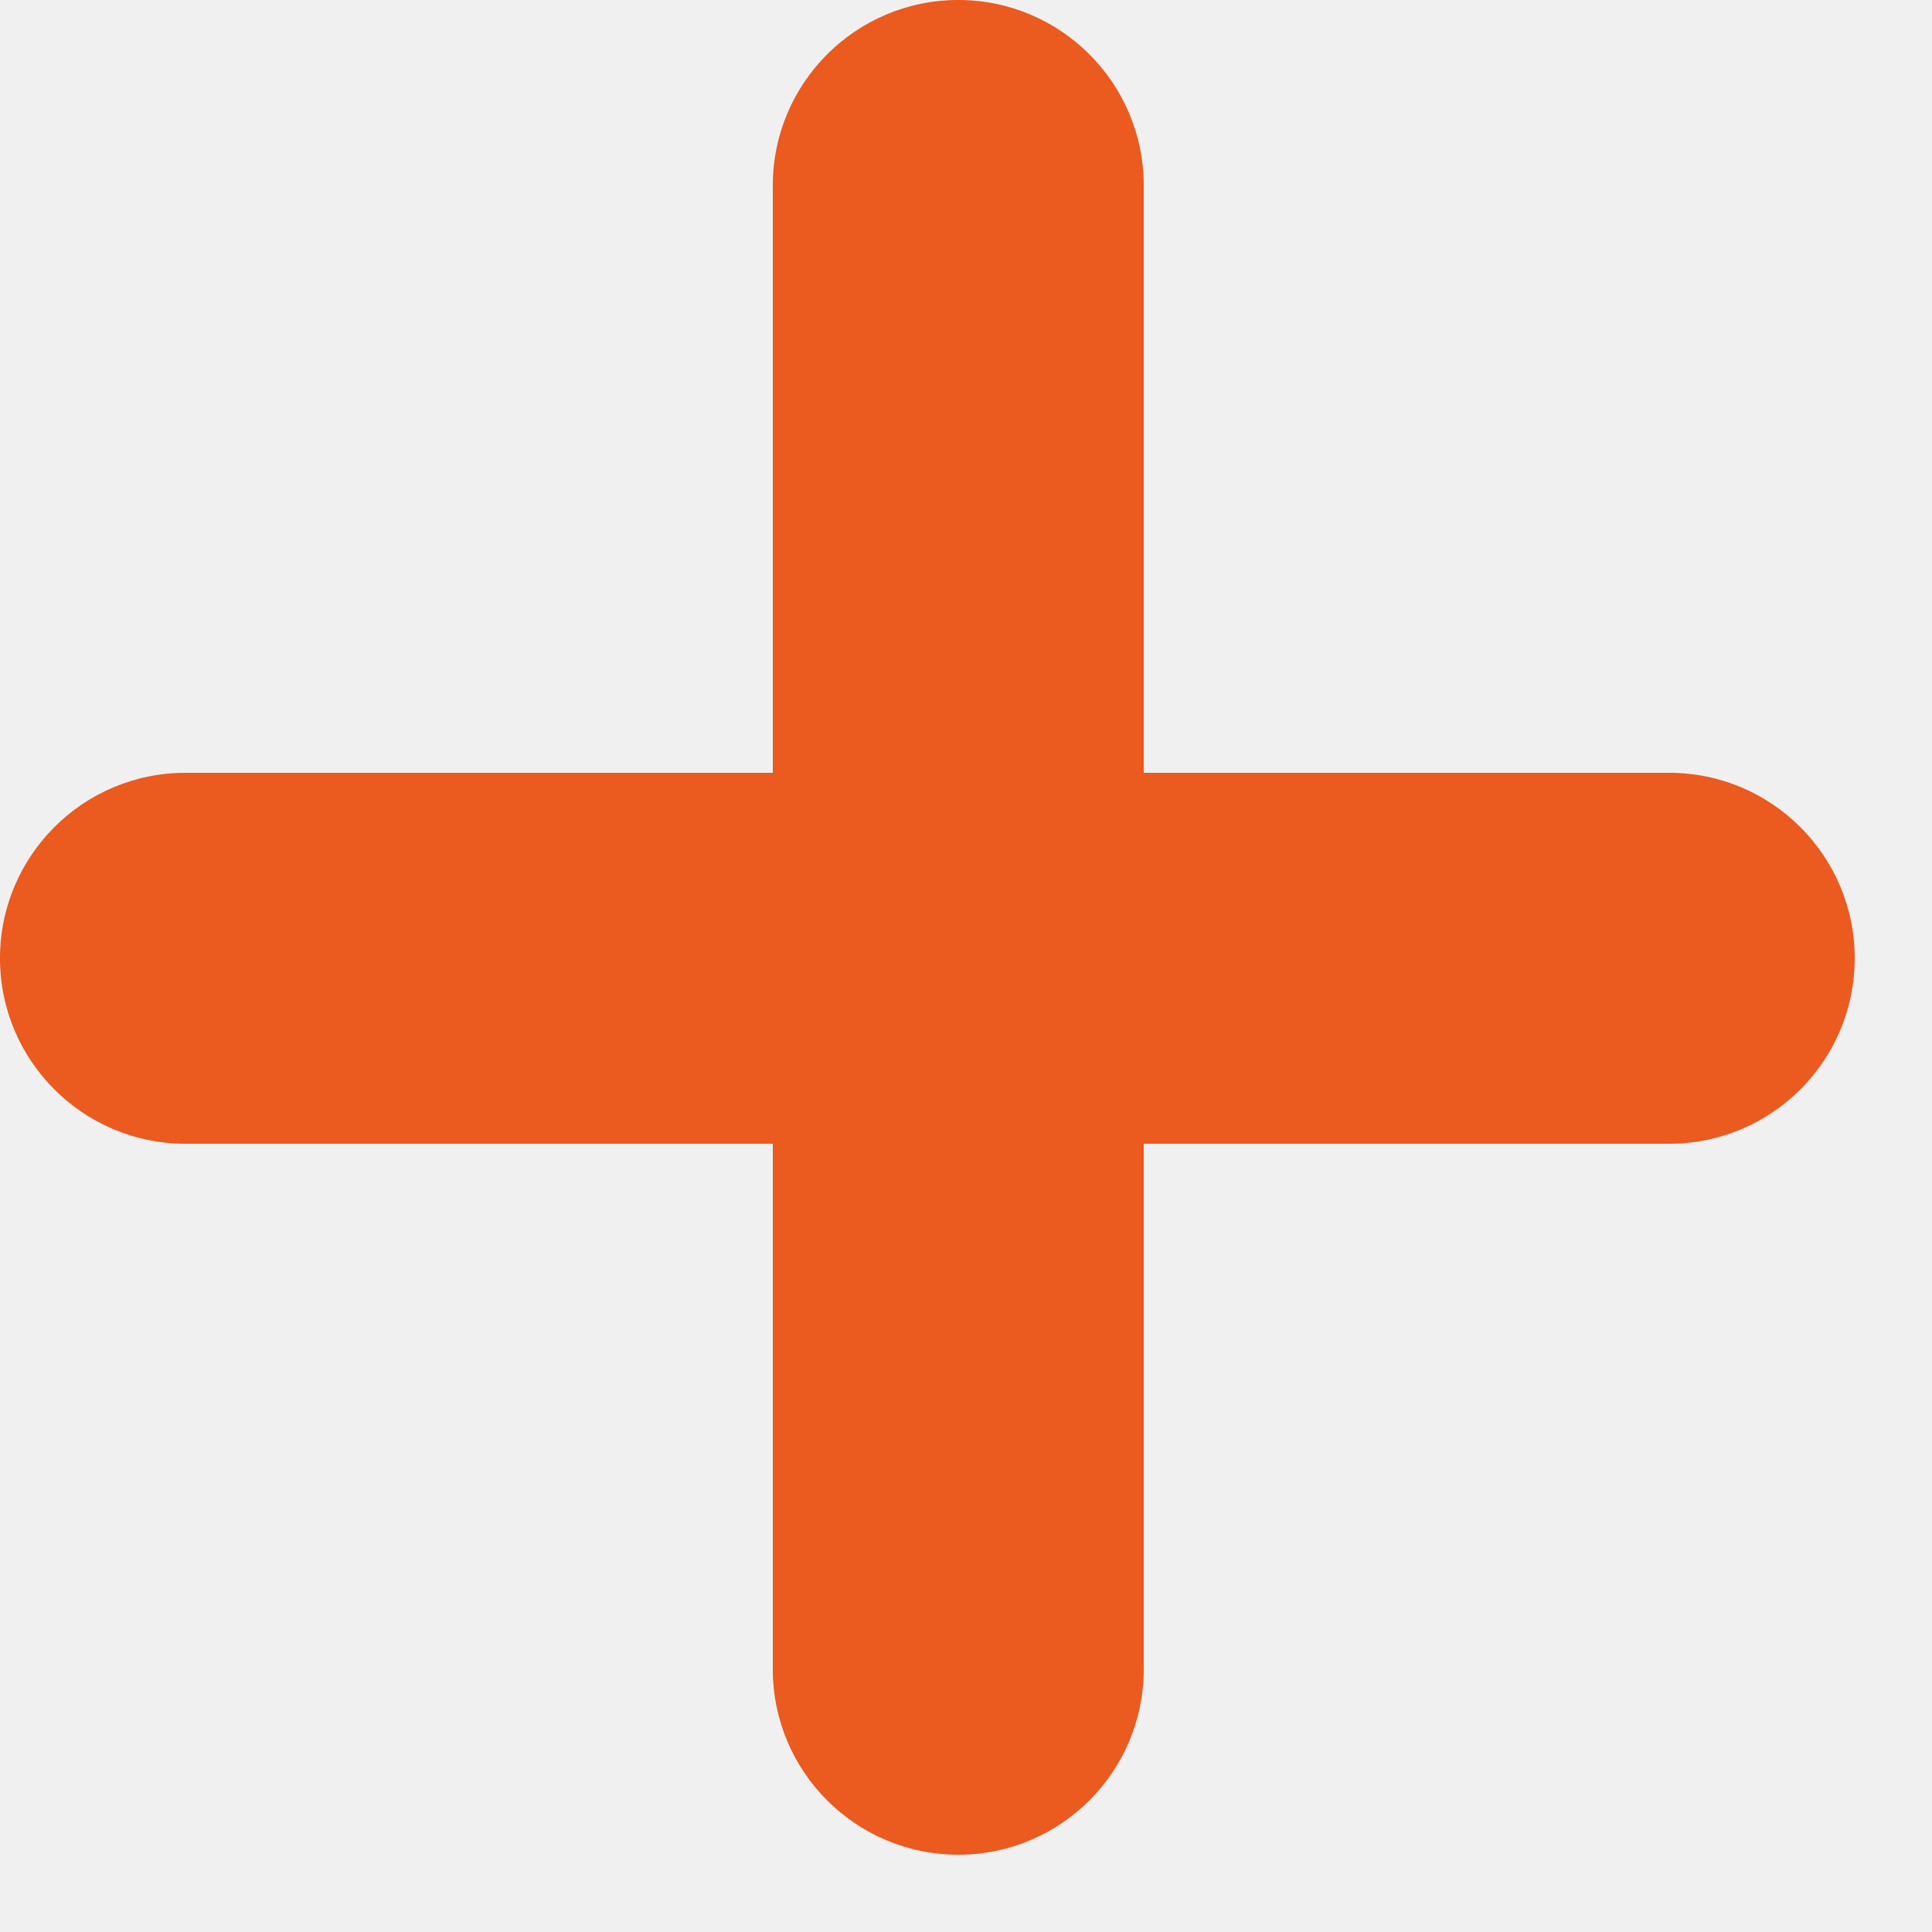
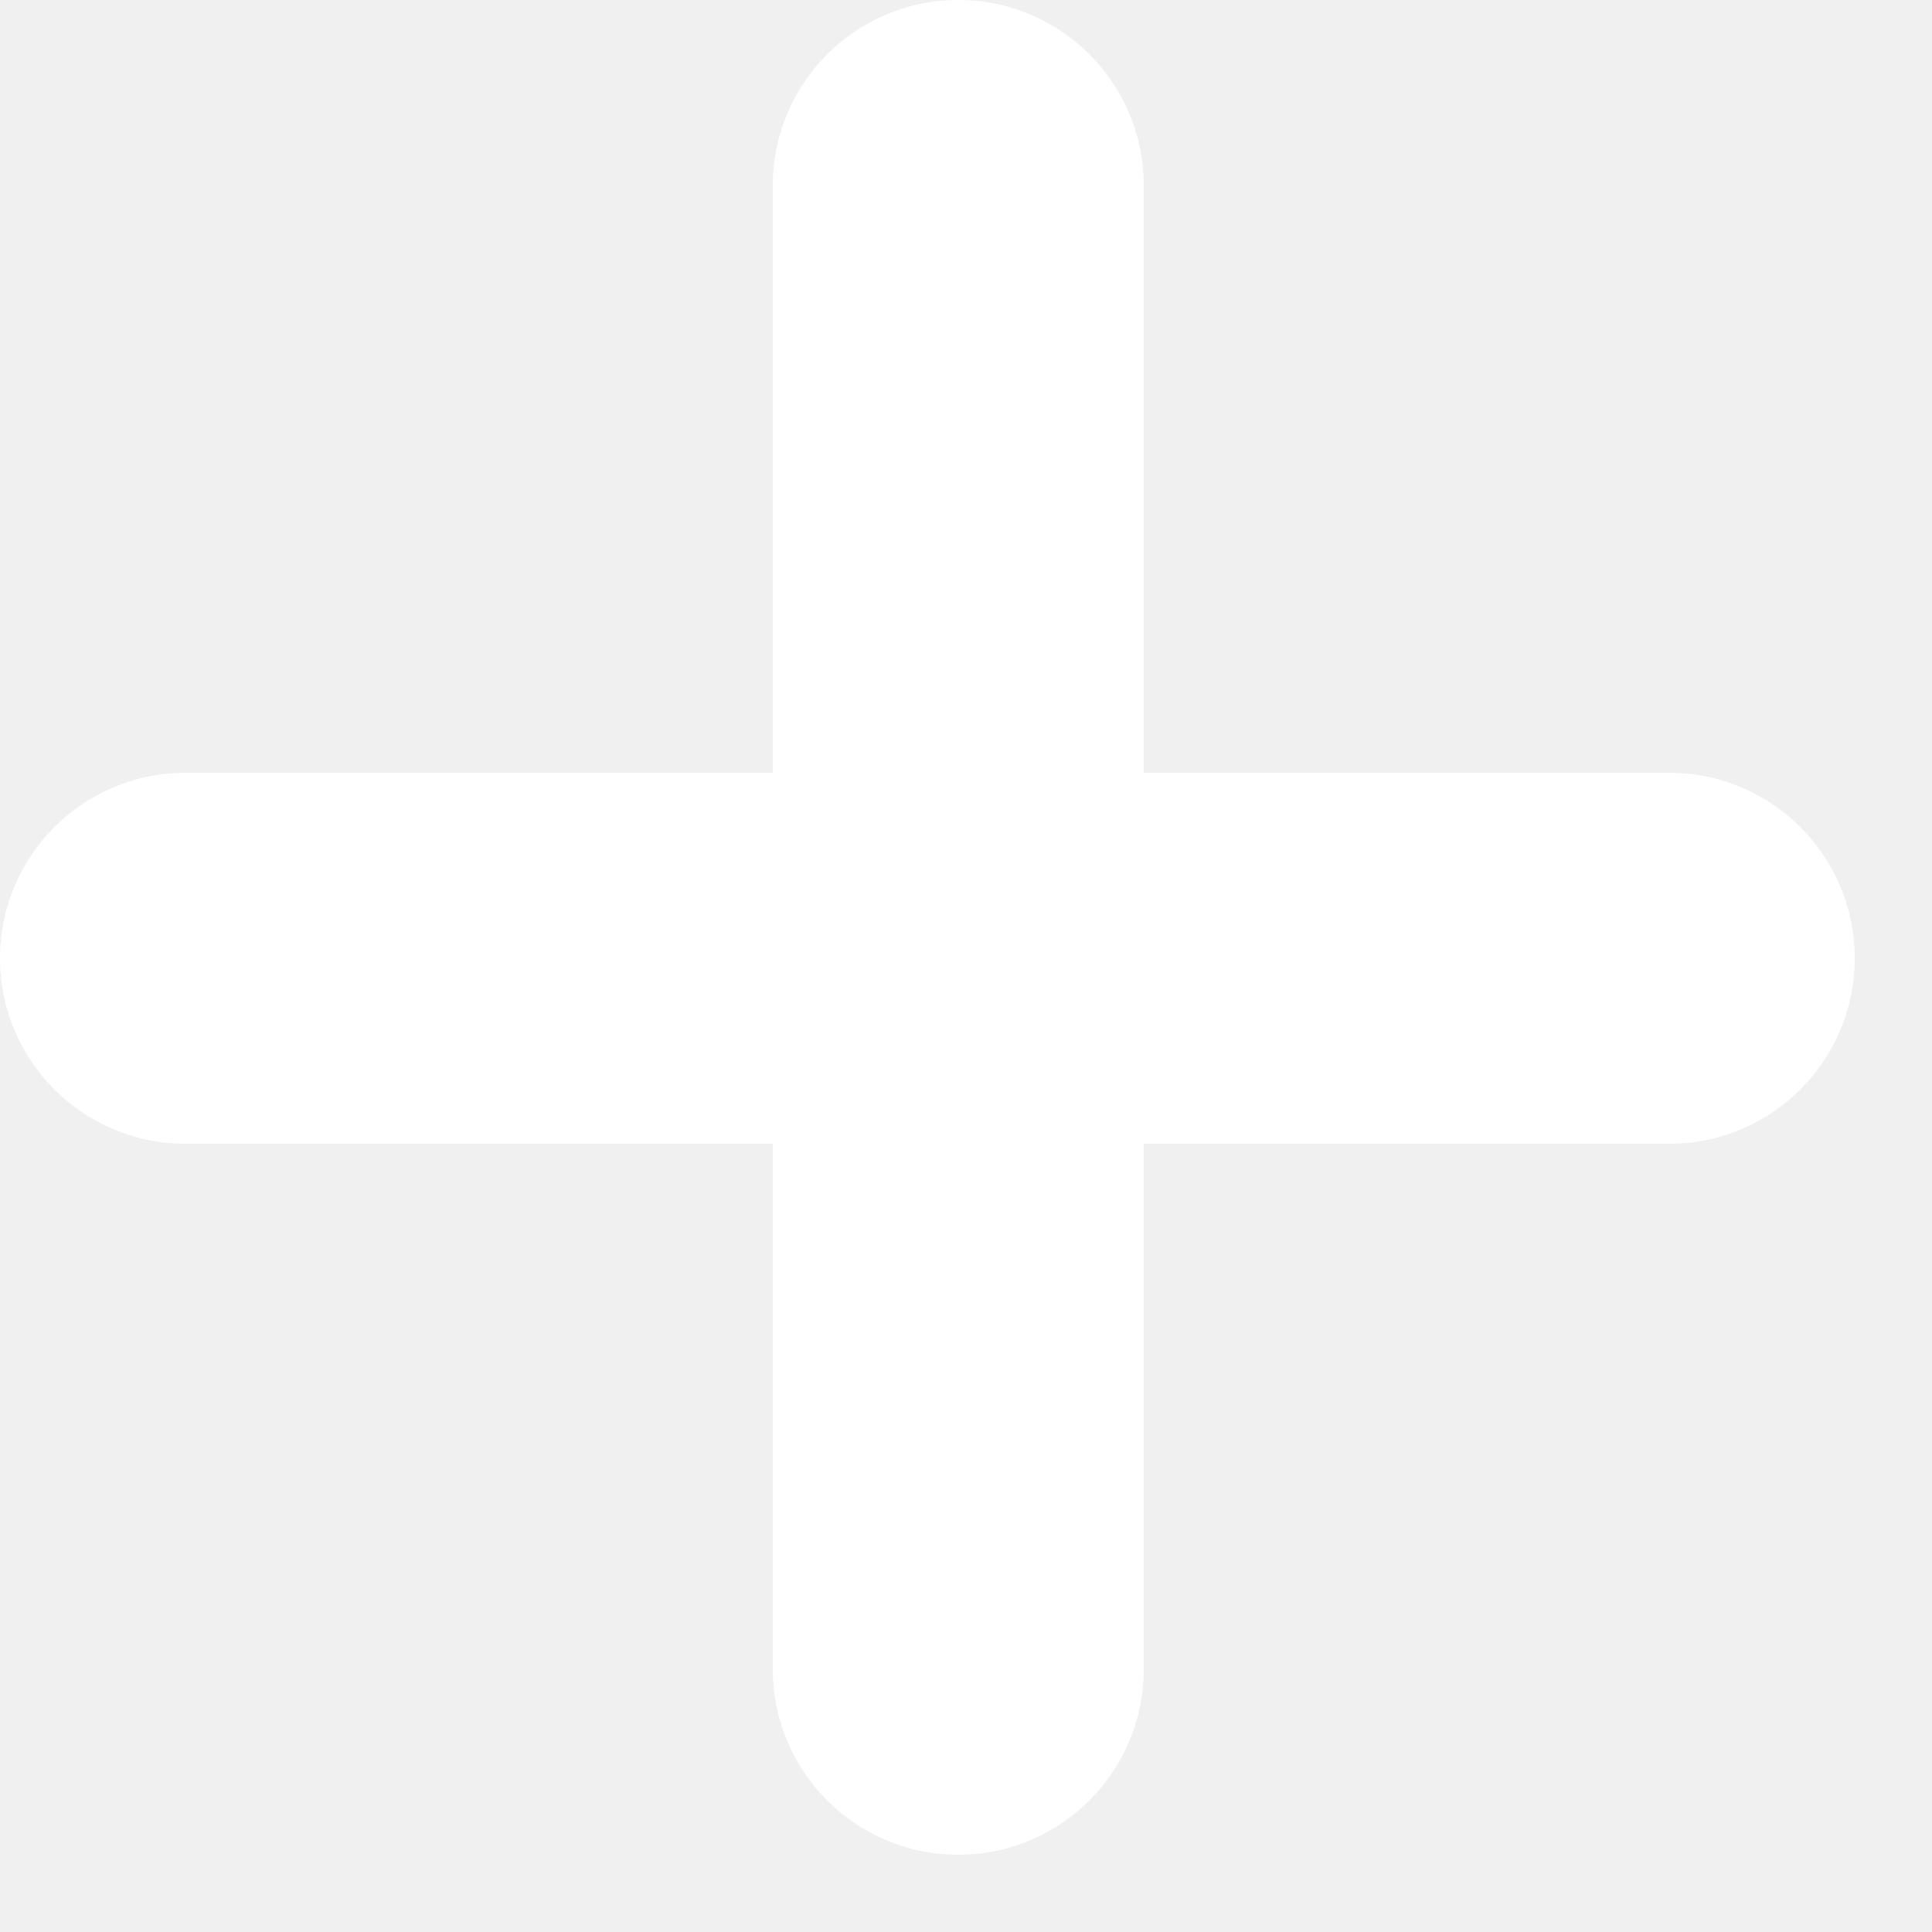
- <svg xmlns="http://www.w3.org/2000/svg" width="10" height="10" viewBox="0 0 10 10" fill="none">
-   <path d="M5.92 3.84V5.76V8.64C5.92 9.17 5.49 9.6 4.96 9.6C4.43 9.6 4 9.17 4 8.64L4 5.76L4 3.84V0.96C4 0.43 4.43 0 4.96 0C5.49 0 5.92 0.43 5.92 0.96V3.84Z" fill="#EB5A1E" />
-   <path d="M5.76 5.92L3.84 5.92L0.96 5.92C0.43 5.92 -2.29533e-05 5.49 -2.29301e-05 4.96C-2.2907e-05 4.43 0.43 4 0.96 4L3.84 4L5.76 4L8.64 4C9.17 4 9.6 4.43 9.6 4.96C9.6 5.49 9.17 5.92 8.64 5.92L5.76 5.92Z" fill="#EB5A1E" />
+ <svg xmlns="http://www.w3.org/2000/svg" width="20" height="20" viewBox="0 0 10 10" fill="none">
+   <path d="M5.92 3.84V5.76V8.64C5.92 9.17 5.49 9.6 4.96 9.6C4.43 9.6 4 9.17 4 8.64L4 5.76L4 3.84V0.96C4 0.43 4.43 0 4.96 0C5.49 0 5.92 0.43 5.92 0.96V3.84Z" fill="white" />
+   <path d="M5.76 5.92L3.84 5.92L0.96 5.92C0.43 5.92 -2.29533e-05 5.49 -2.29301e-05 4.96C-2.2907e-05 4.43 0.43 4 0.96 4L3.84 4L5.76 4L8.64 4C9.17 4 9.6 4.43 9.6 4.96C9.6 5.49 9.17 5.92 8.64 5.92L5.76 5.92Z" fill="white" />
</svg>
